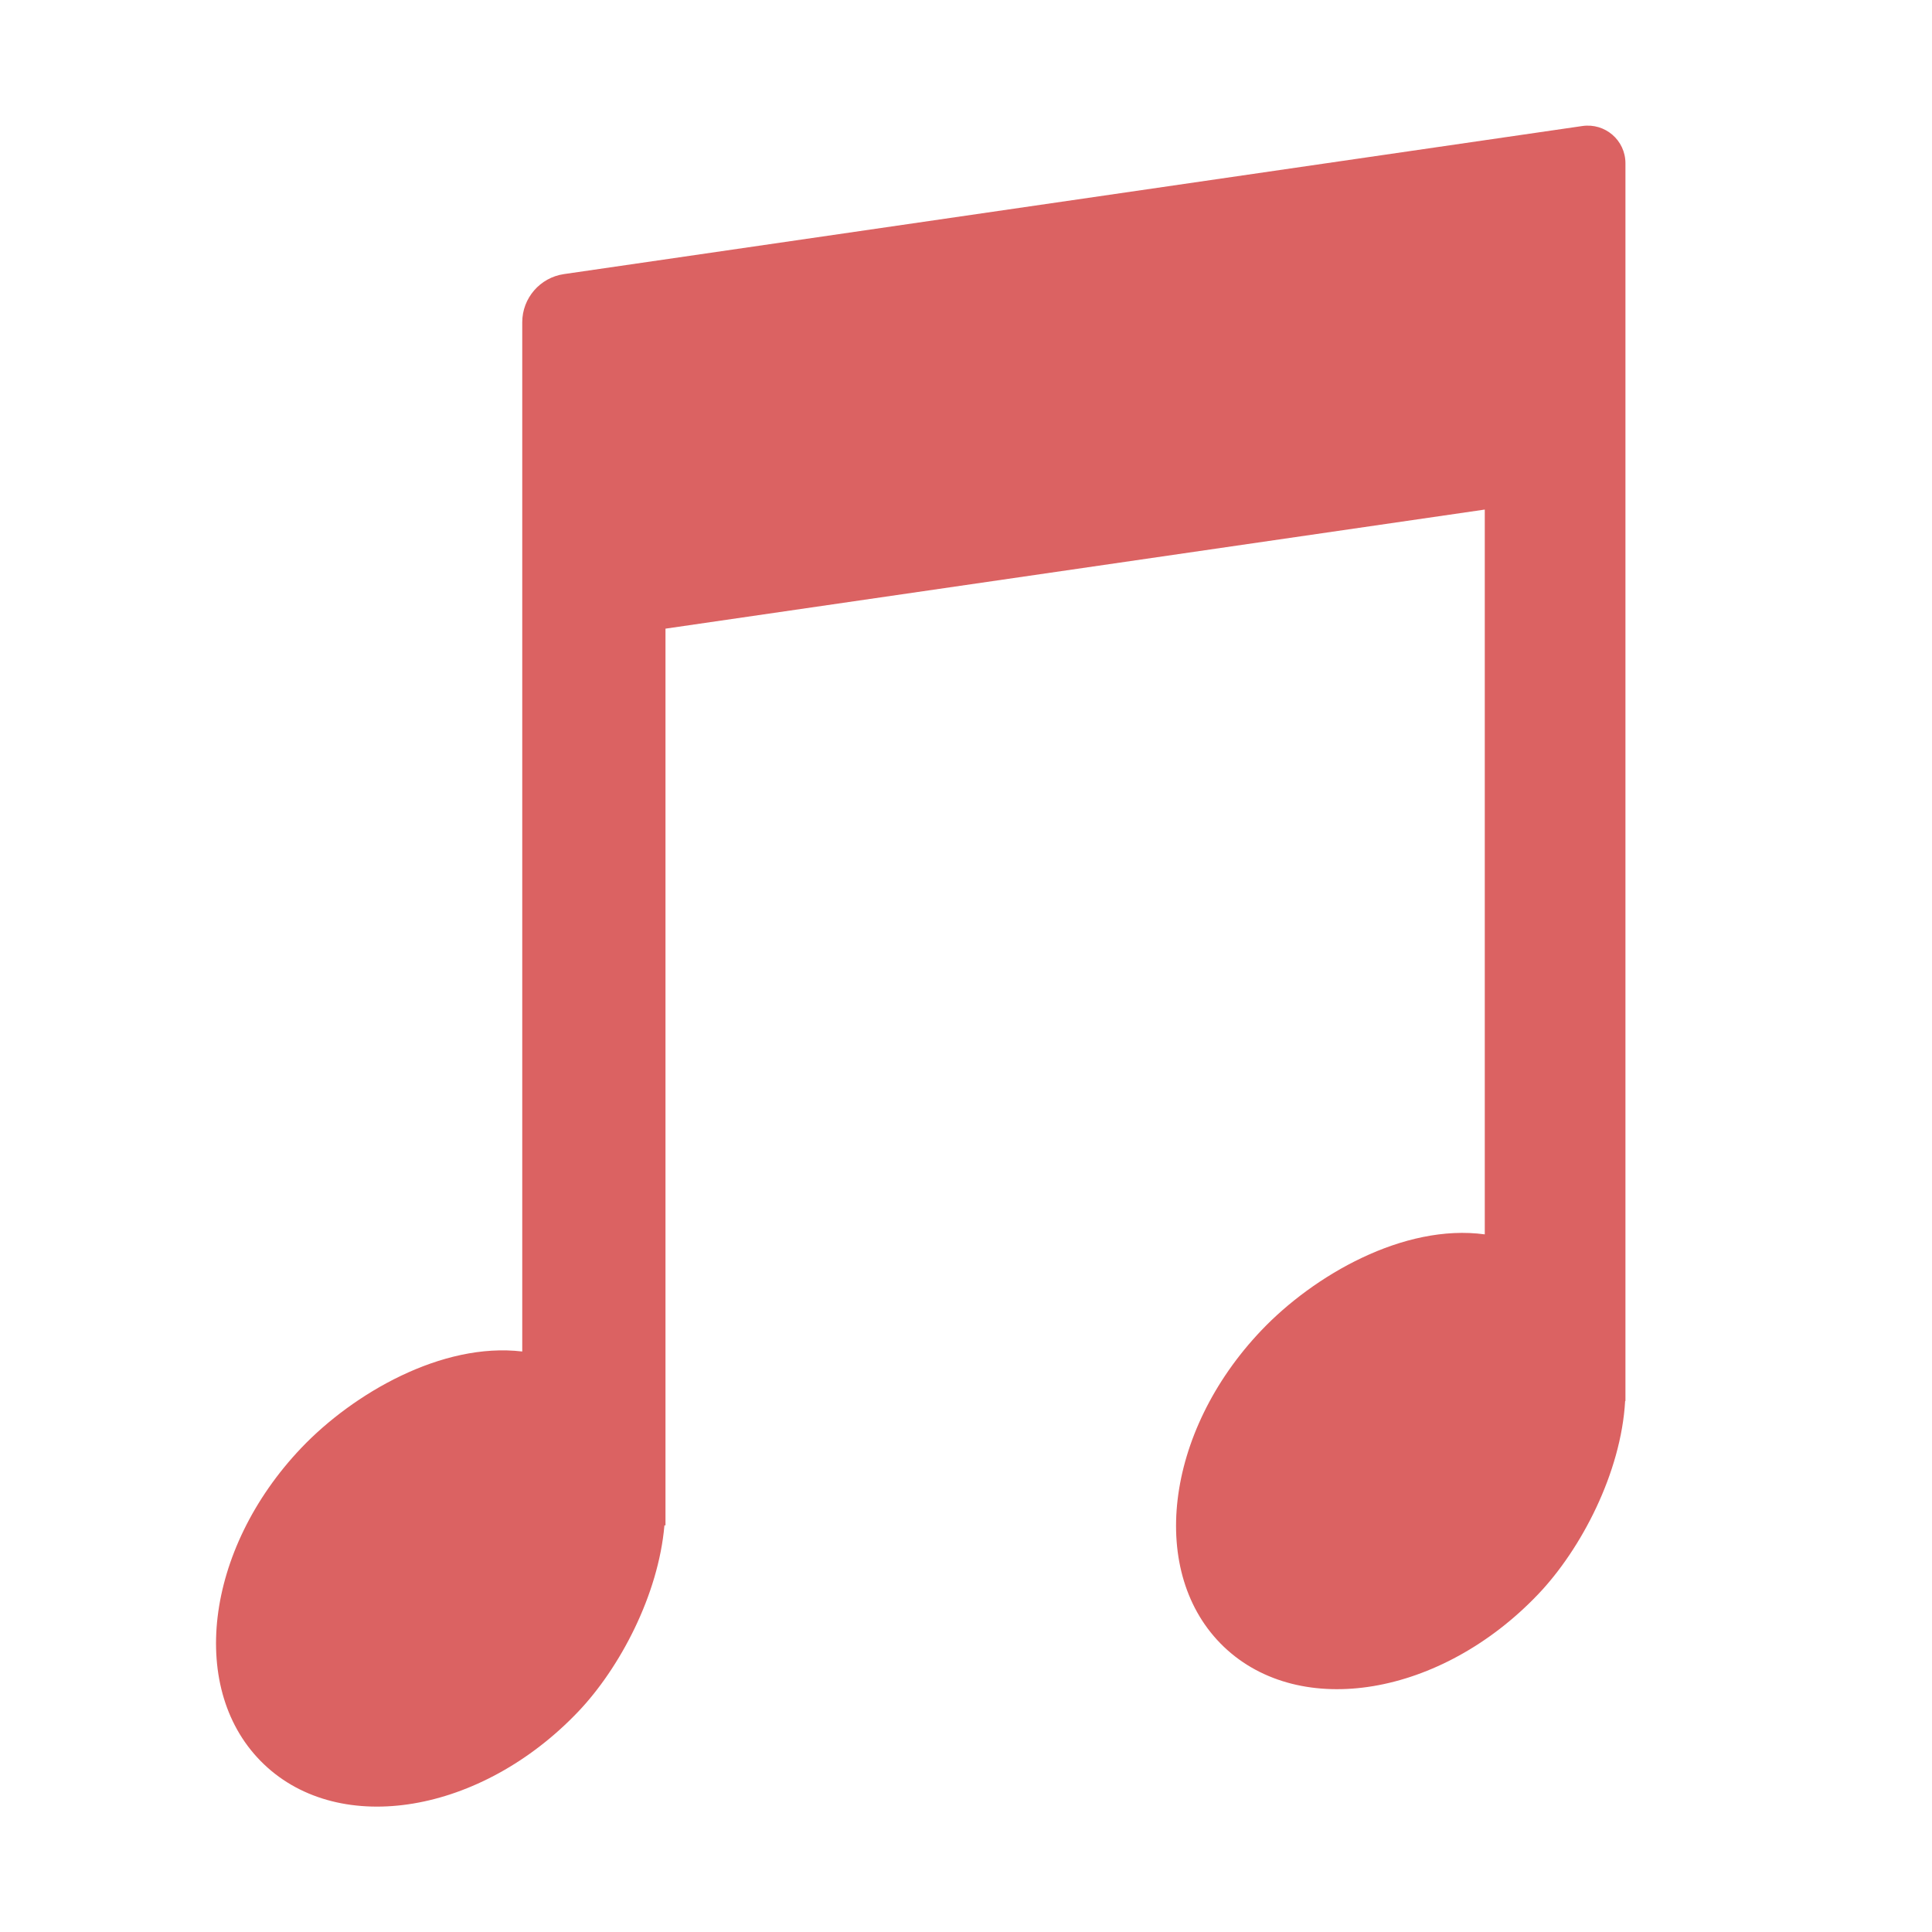
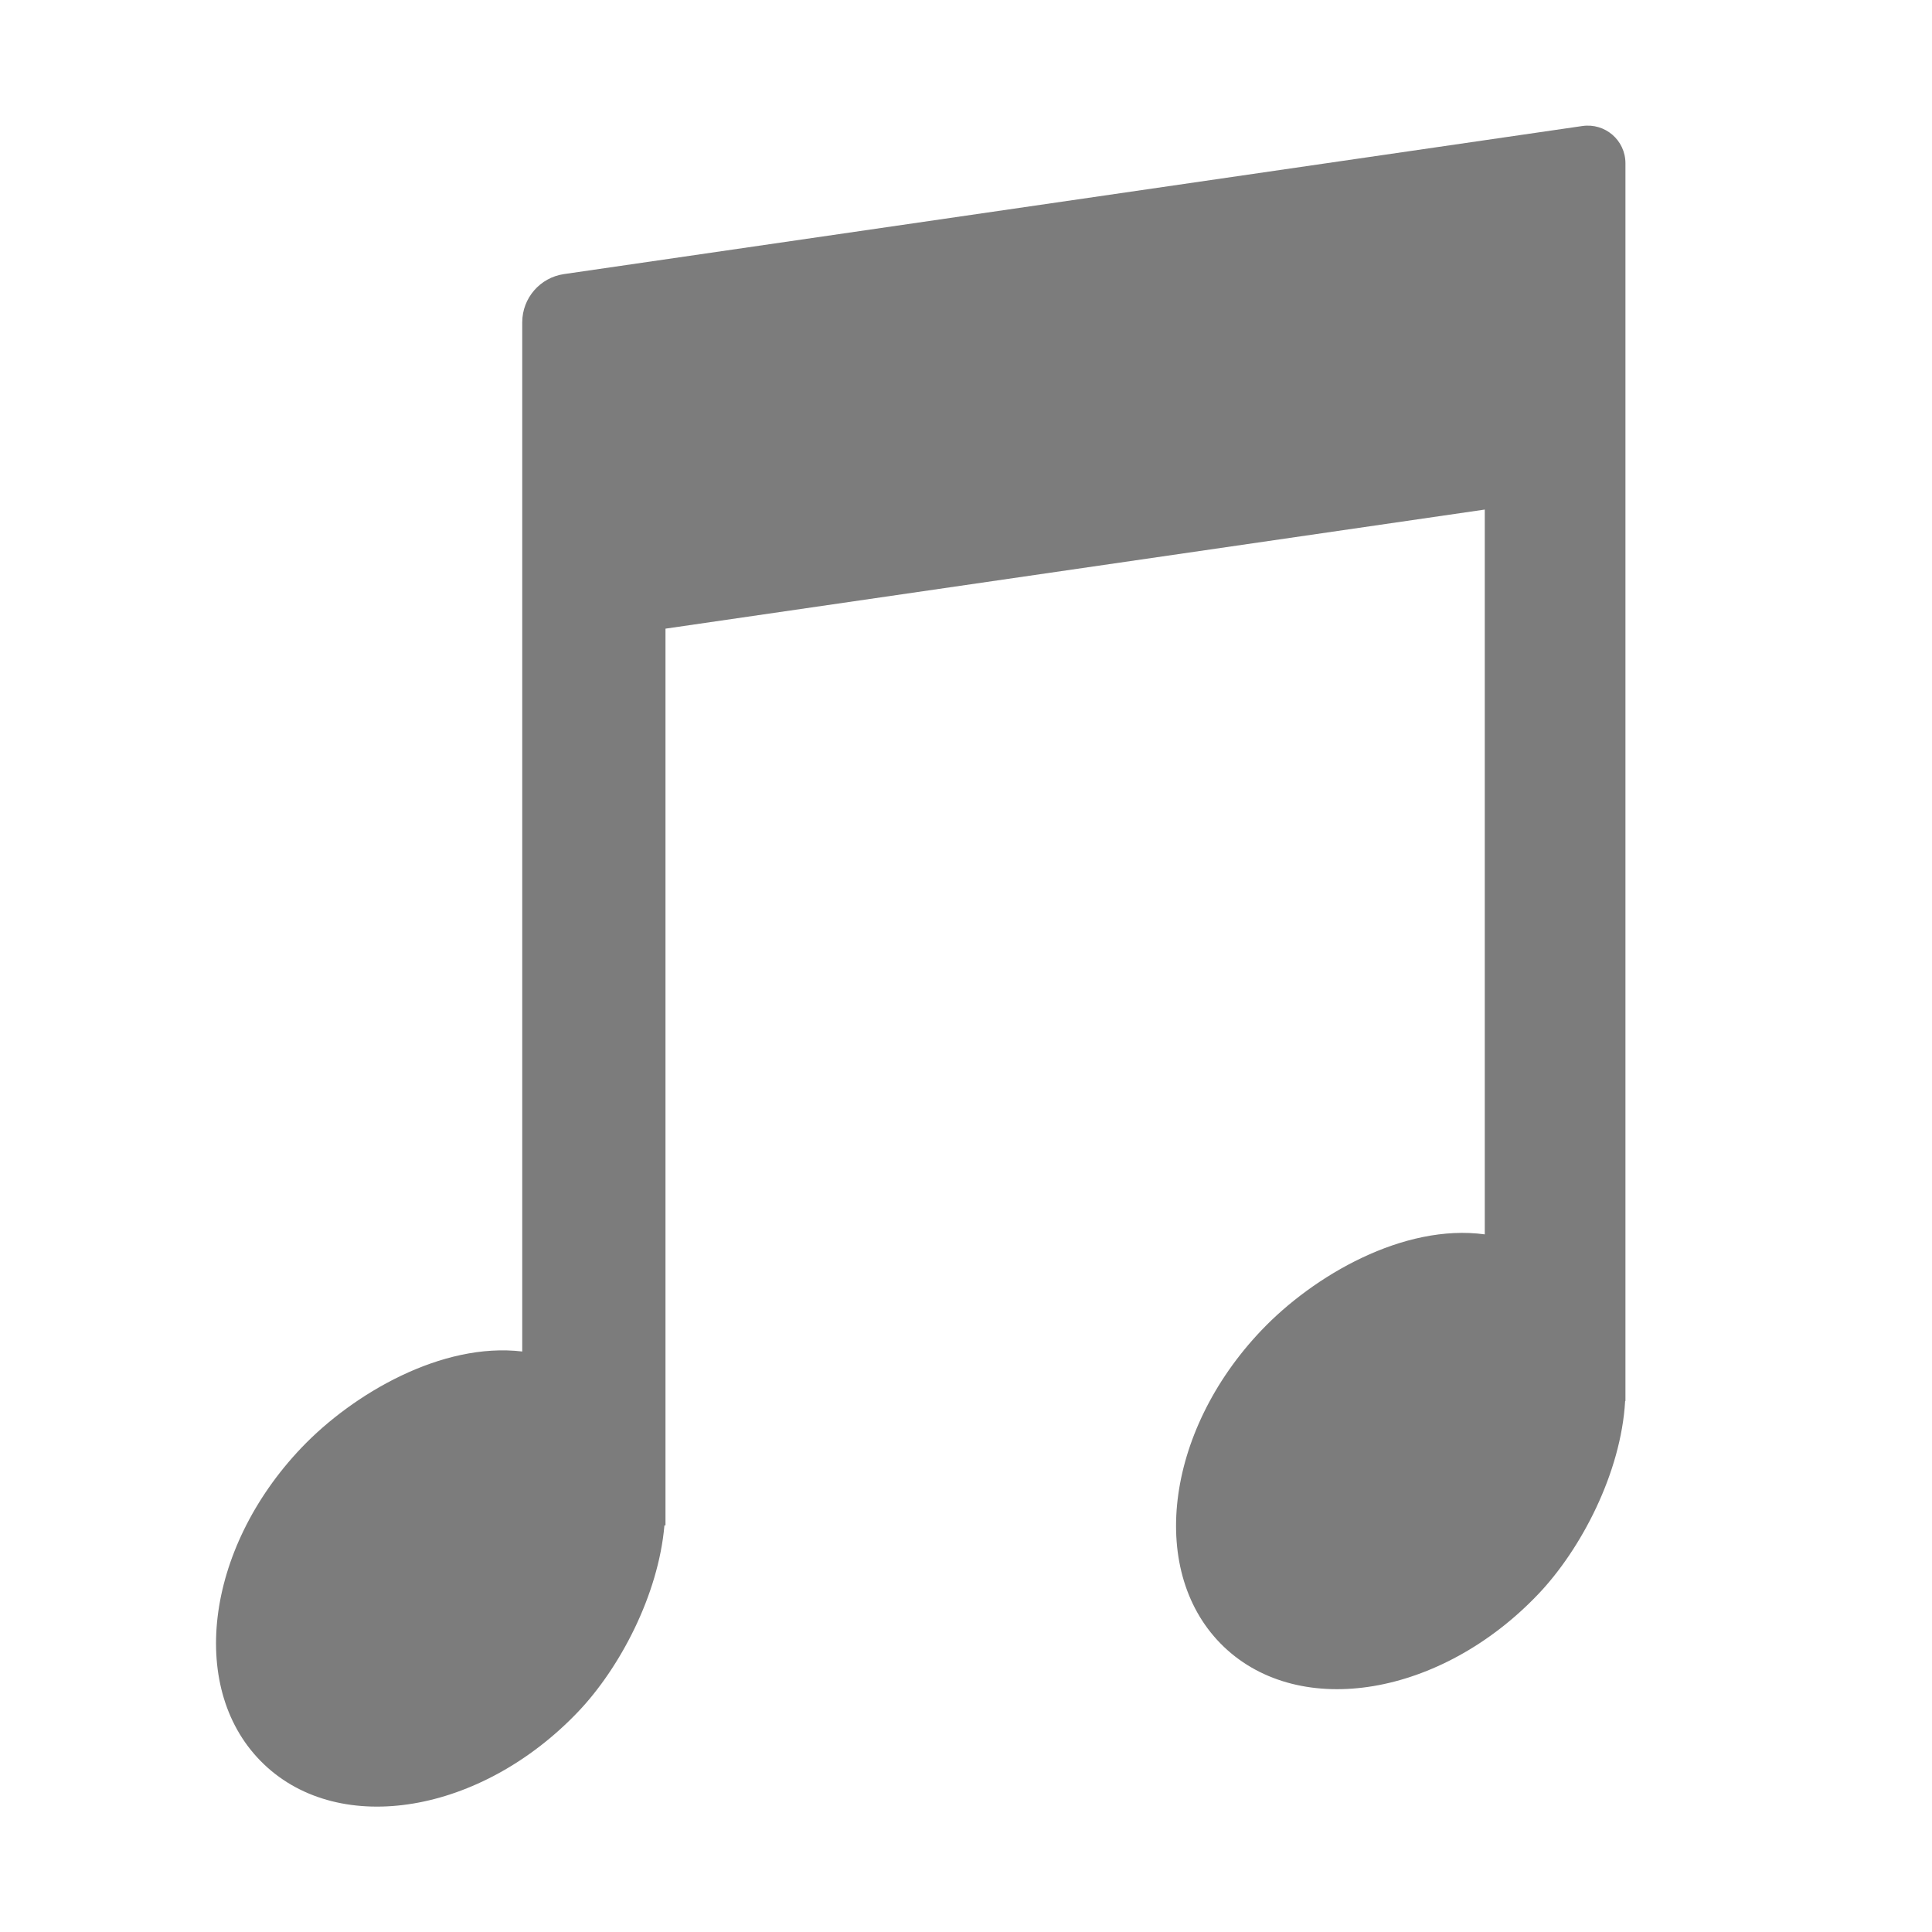
<svg xmlns="http://www.w3.org/2000/svg" version="1.1" id="_x31_" x="0px" y="0px" viewBox="0 0 128 128" style="enable-background:new 0 0 128 128;" xml:space="preserve">
-   <path style="fill:#DB6262;" d="M104.83,8.35l-67.47,9.81c-1.58,0.23-2.76,1.59-2.76,3.19v68.19c-5.33-0.63-11.21,2.79-14.63,6.38  c-6.43,6.75-7.55,16.14-2.48,20.97c5.06,4.83,14.39,3.26,20.82-3.49c2.75-2.89,5.31-7.72,5.71-12.34h0.07V41.65l54.28-7.89v48.02  c-5.37-0.73-11.34,2.72-14.8,6.36c-6.43,6.75-7.54,16.14-2.48,20.97c5.07,4.83,14.39,3.26,20.82-3.49c2.84-2.98,5.49-8.04,5.76-12.8  h0.02v-82C107.69,9.29,106.34,8.13,104.83,8.35z" />
+   <path style="fill:#7C7C7C;" d="M104.83,8.35l-67.47,9.81c-1.58,0.23-2.76,1.59-2.76,3.19v68.19c-5.33-0.63-11.21,2.79-14.63,6.38  c-6.43,6.75-7.55,16.14-2.48,20.97c5.06,4.83,14.39,3.26,20.82-3.49c2.75-2.89,5.31-7.72,5.71-12.34h0.07V41.65l54.28-7.89v48.02  c-5.37-0.73-11.34,2.72-14.8,6.36c-6.43,6.75-7.54,16.14-2.48,20.97c5.07,4.83,14.39,3.26,20.82-3.49c2.84-2.98,5.49-8.04,5.76-12.8  h0.02v-82C107.69,9.29,106.34,8.13,104.83,8.35z" />
</svg>
